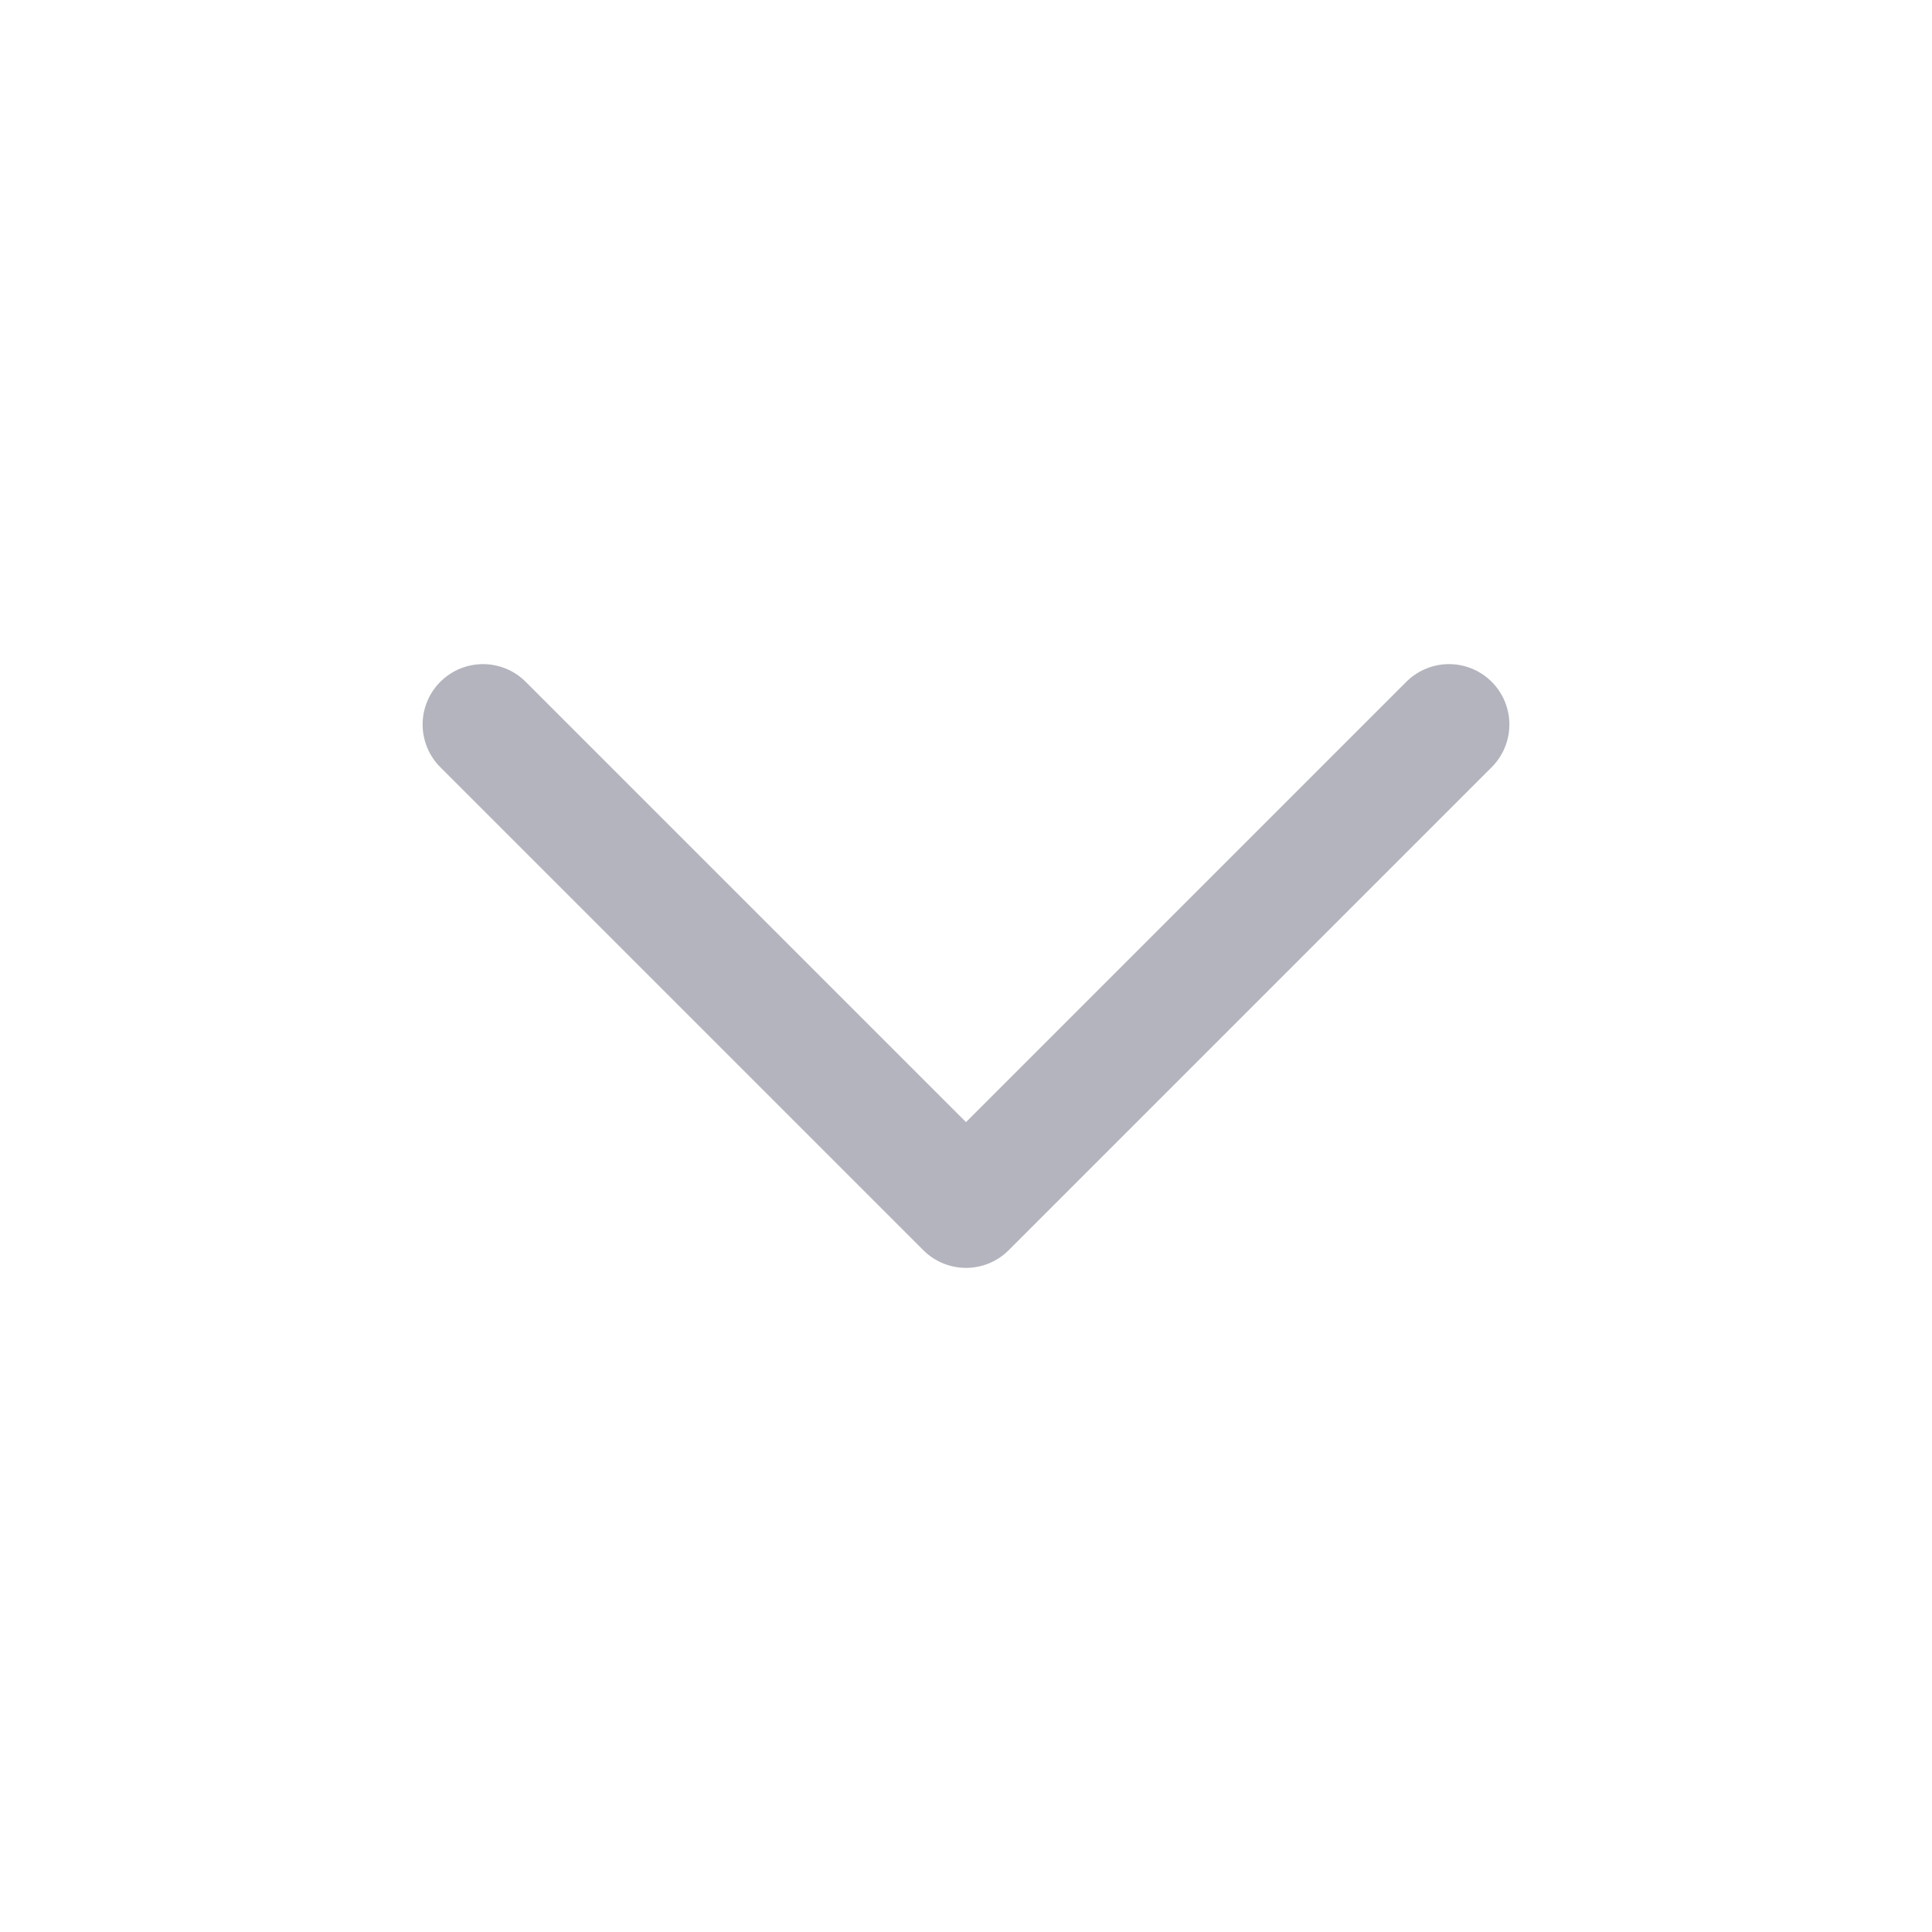
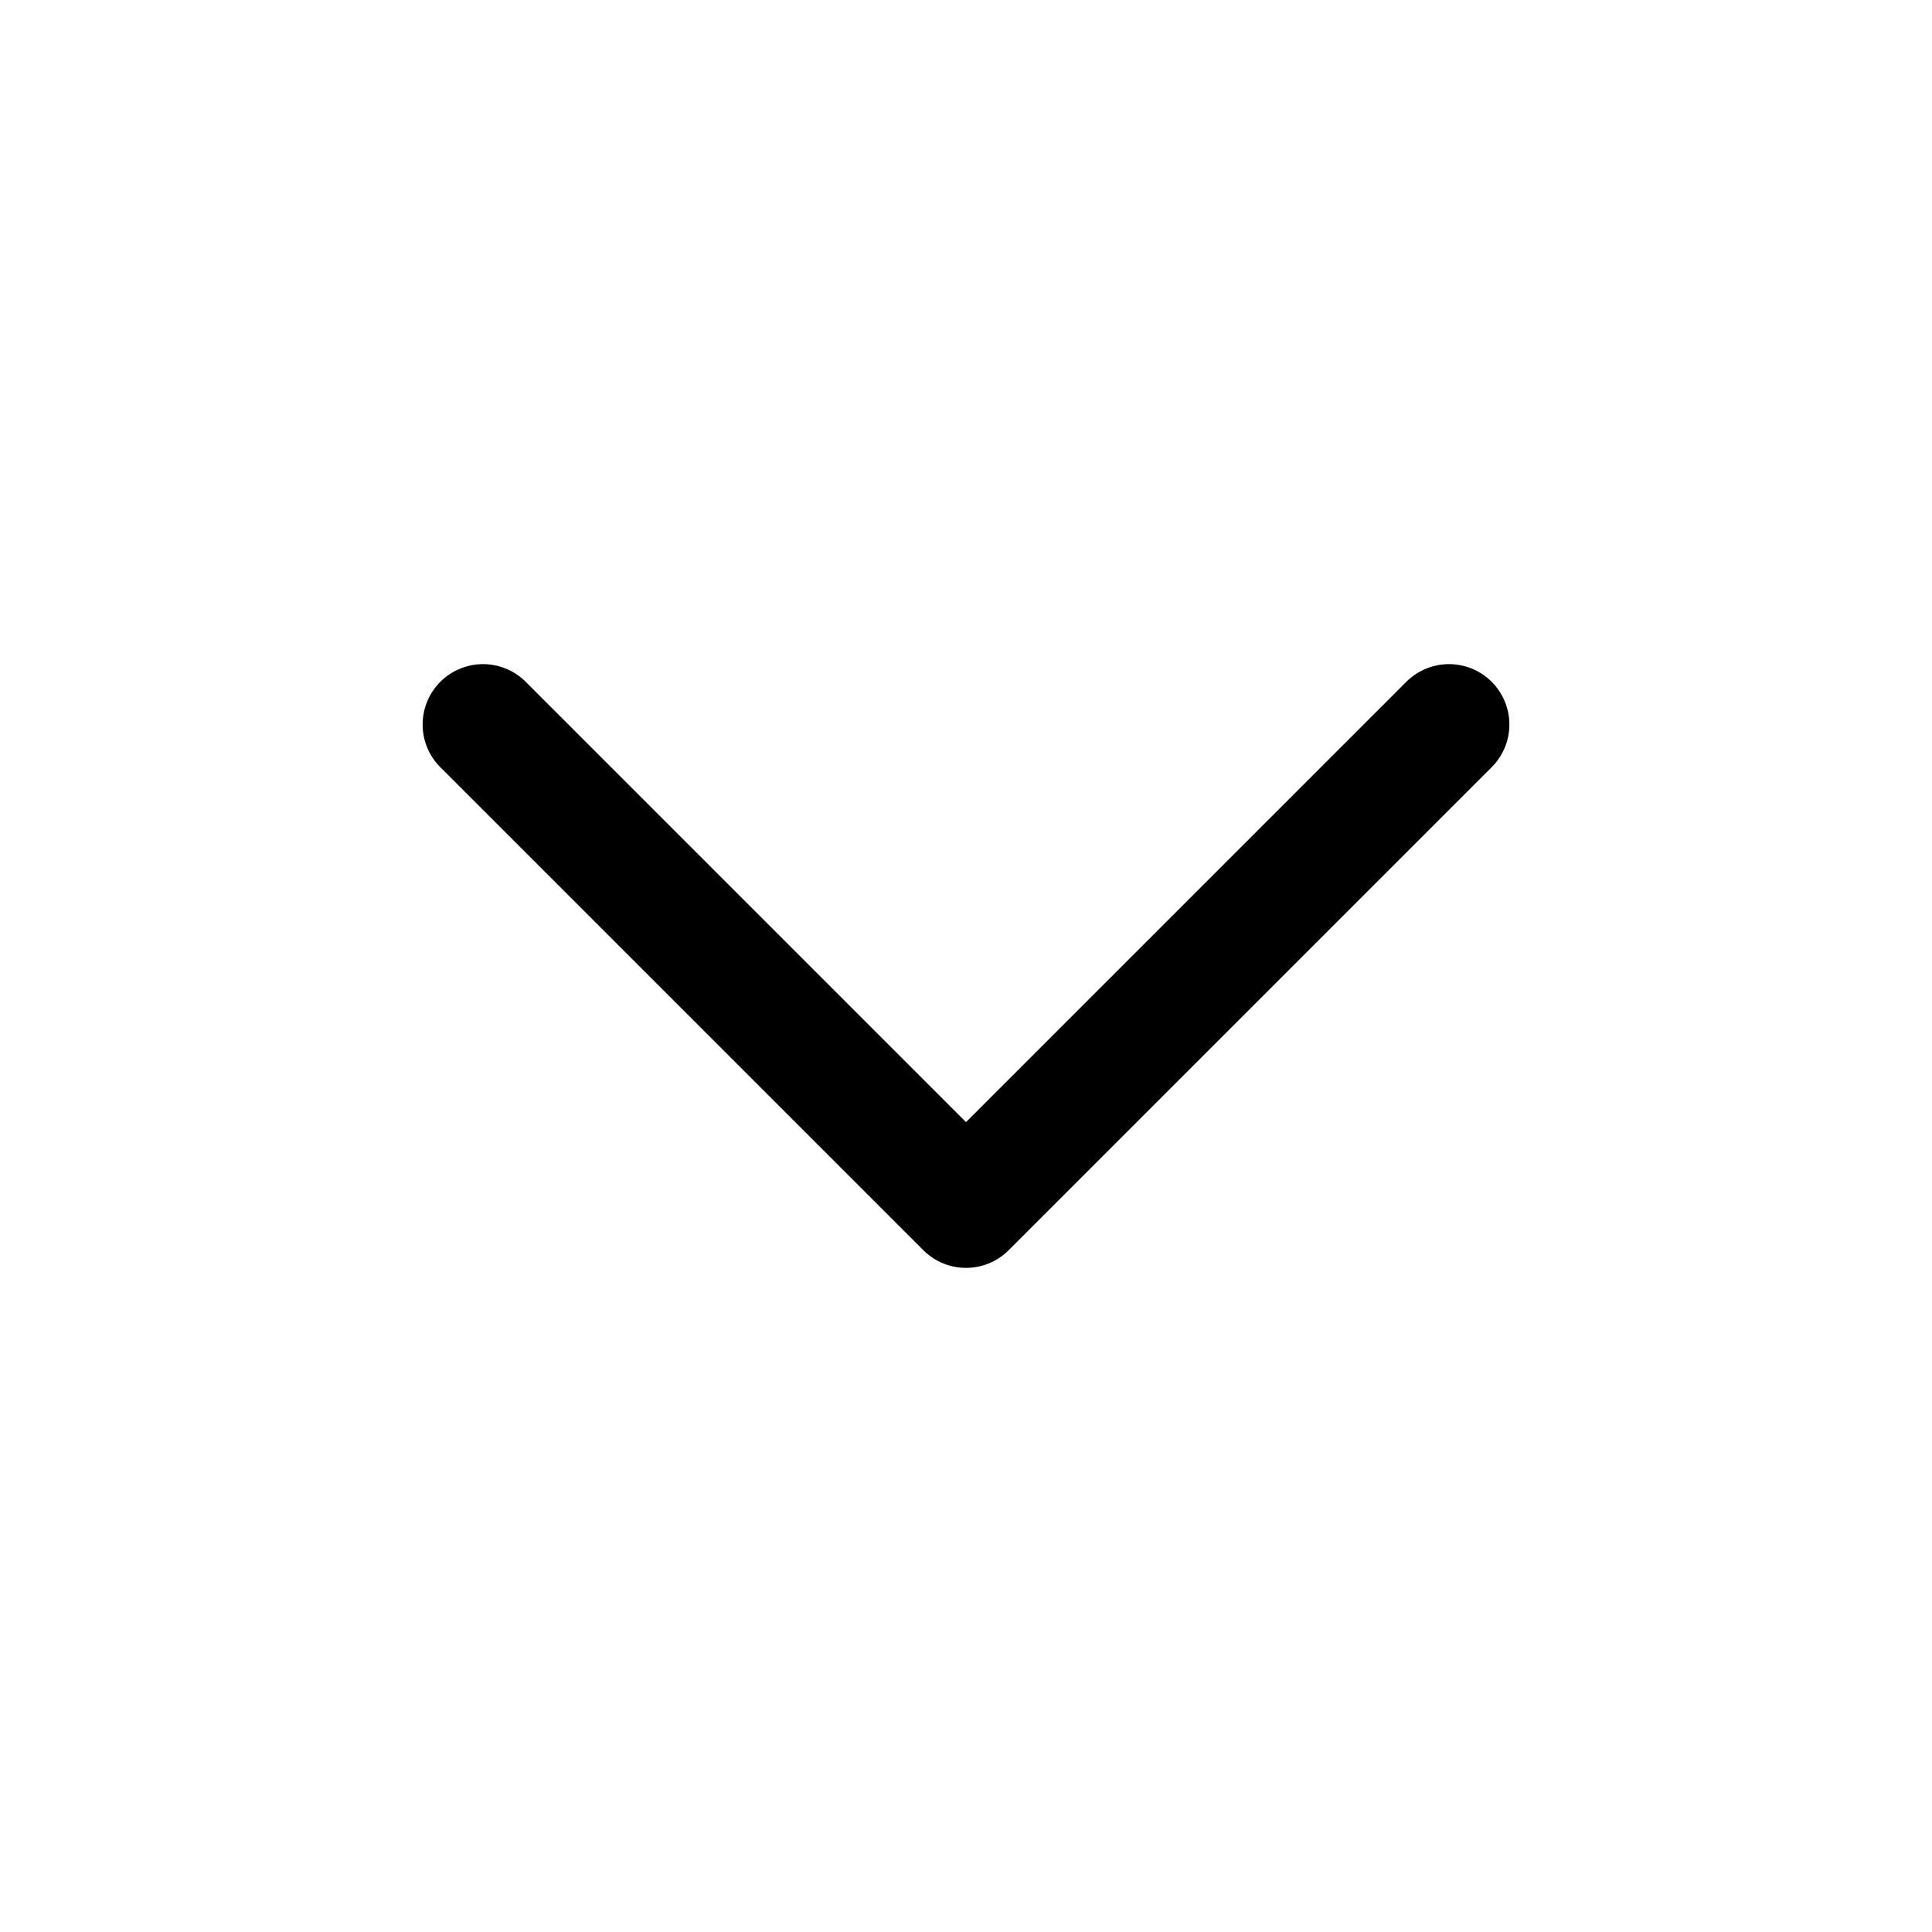
<svg xmlns="http://www.w3.org/2000/svg" width="24" height="24" viewBox="0 0 24 24" fill="none">
-   <path d="M6 9L12 15L18 9" stroke="#B3B4BD" stroke-width="1.5" stroke-linecap="round" stroke-linejoin="round" />
+   <path d="M6 9L12 15L18 9" stroke="currentColor" stroke-width="1.5" stroke-linecap="round" stroke-linejoin="round" />
</svg>
